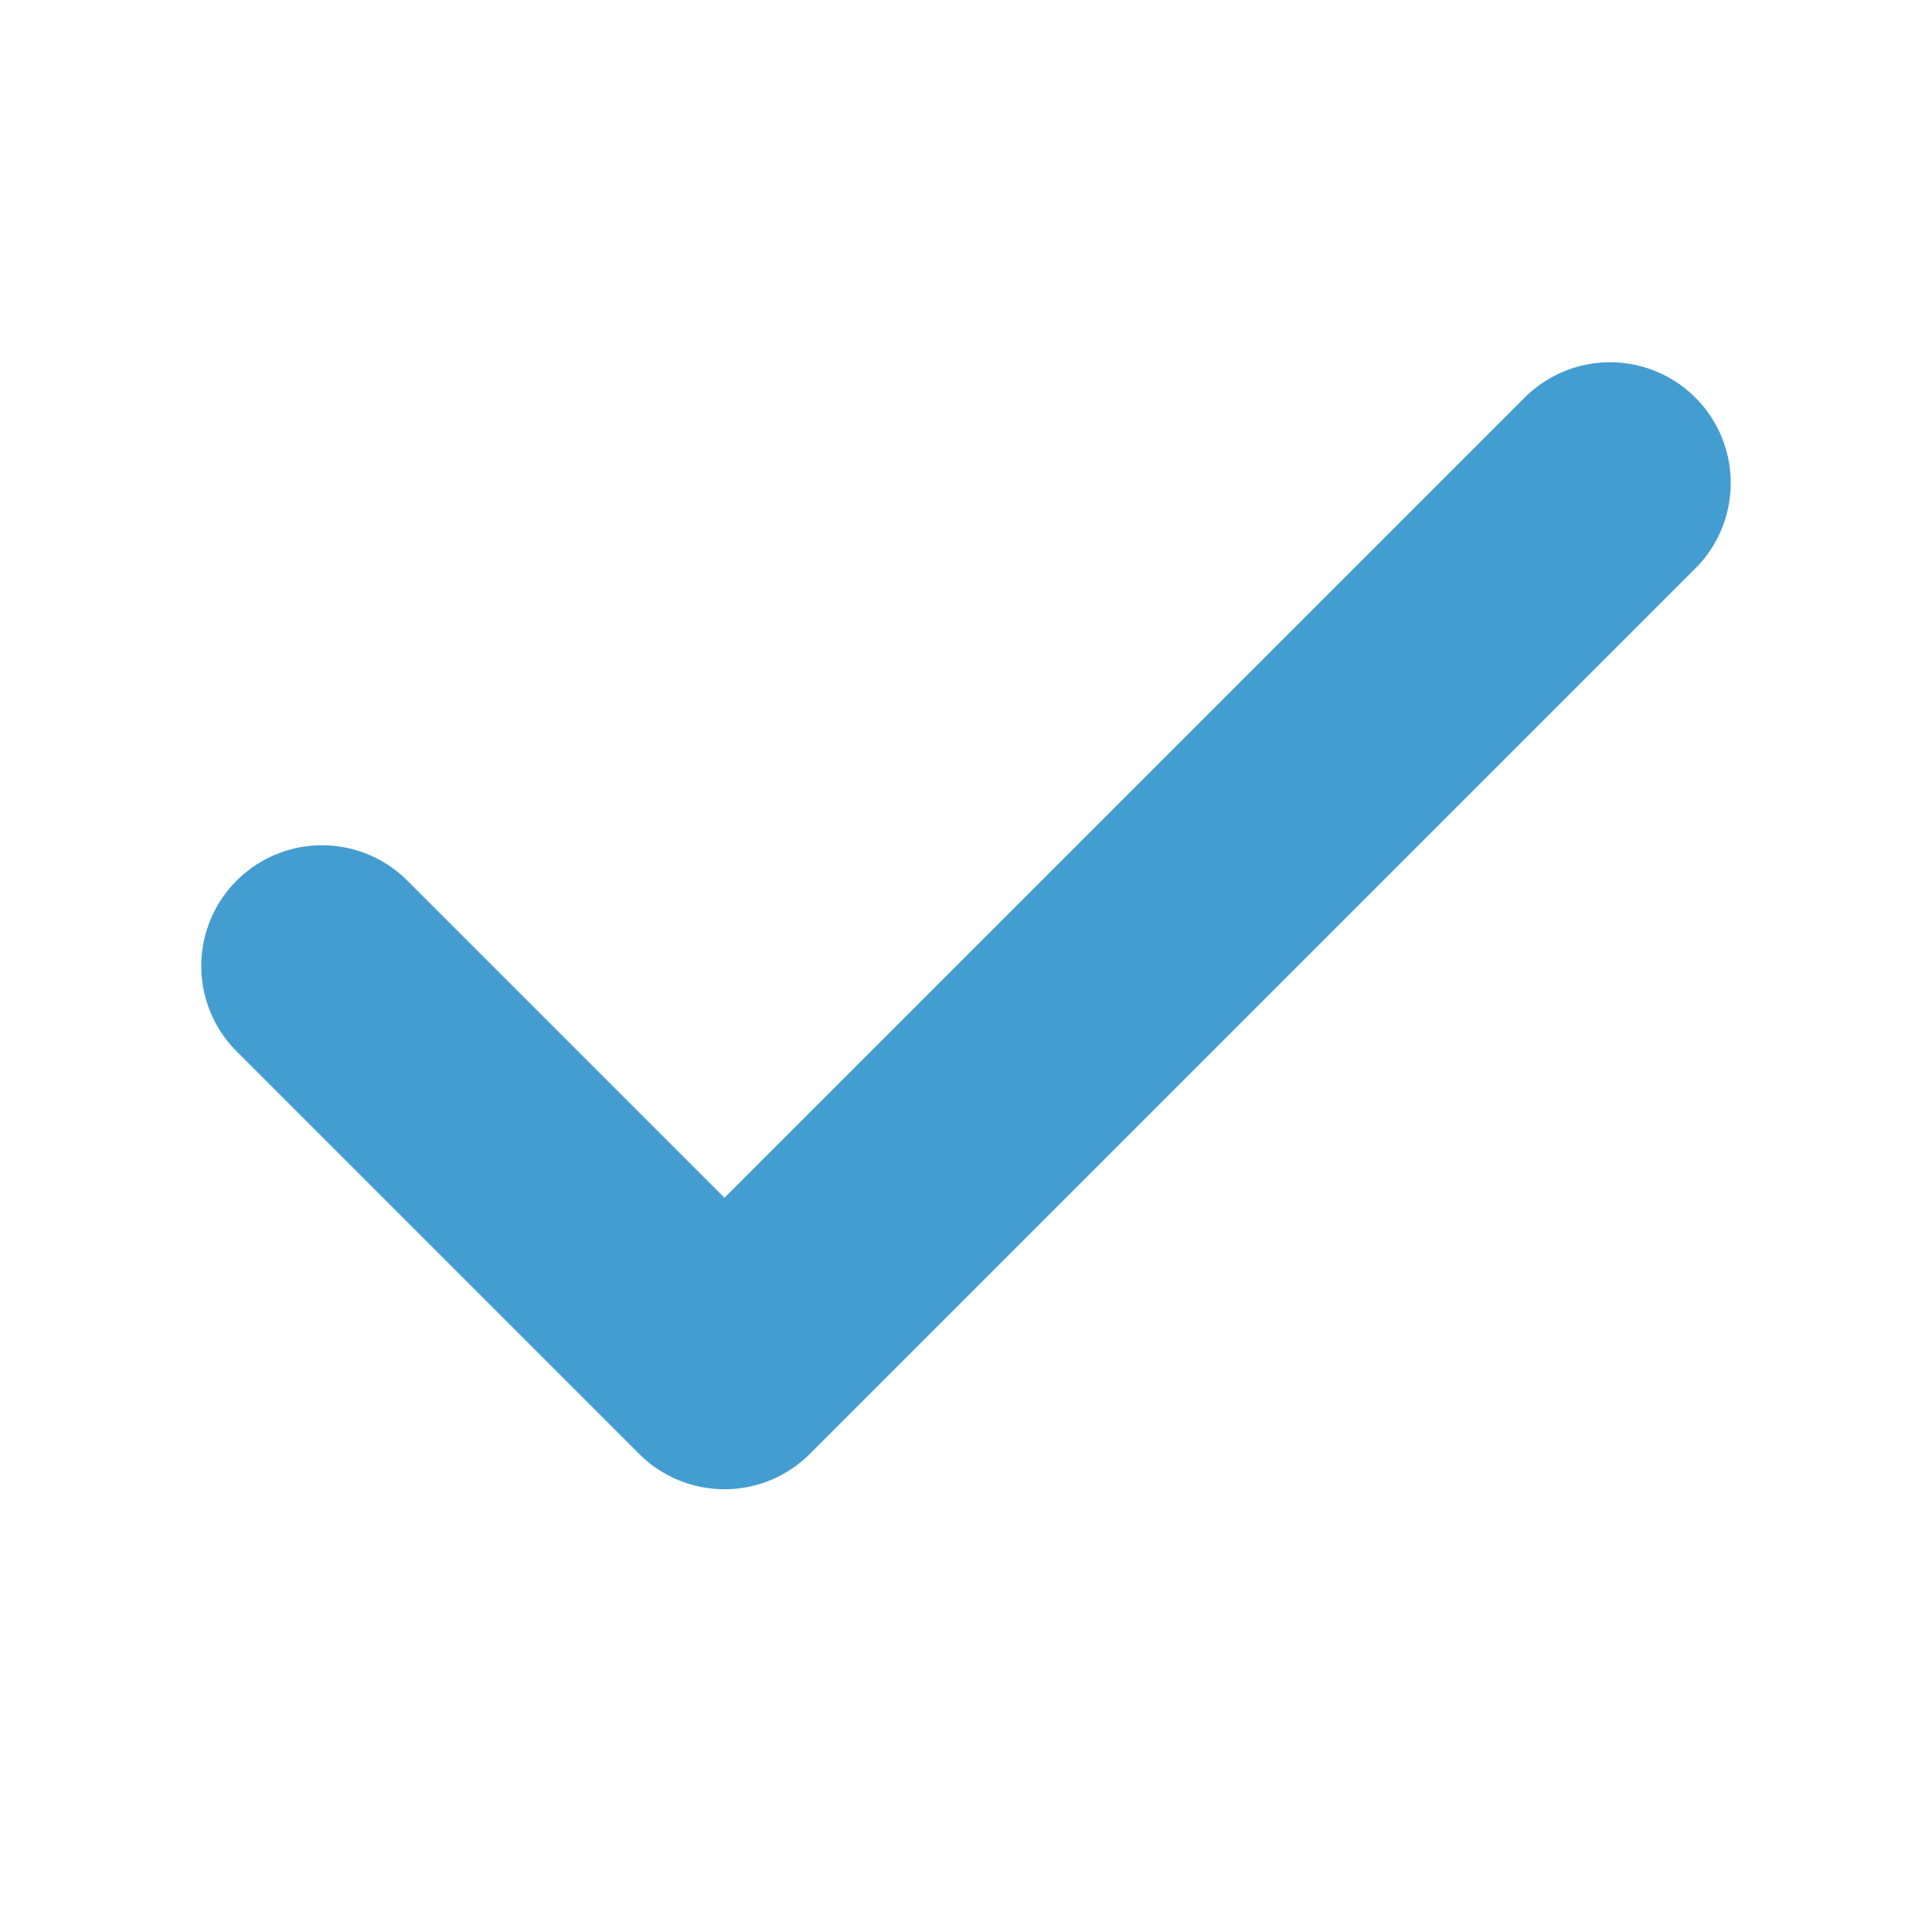
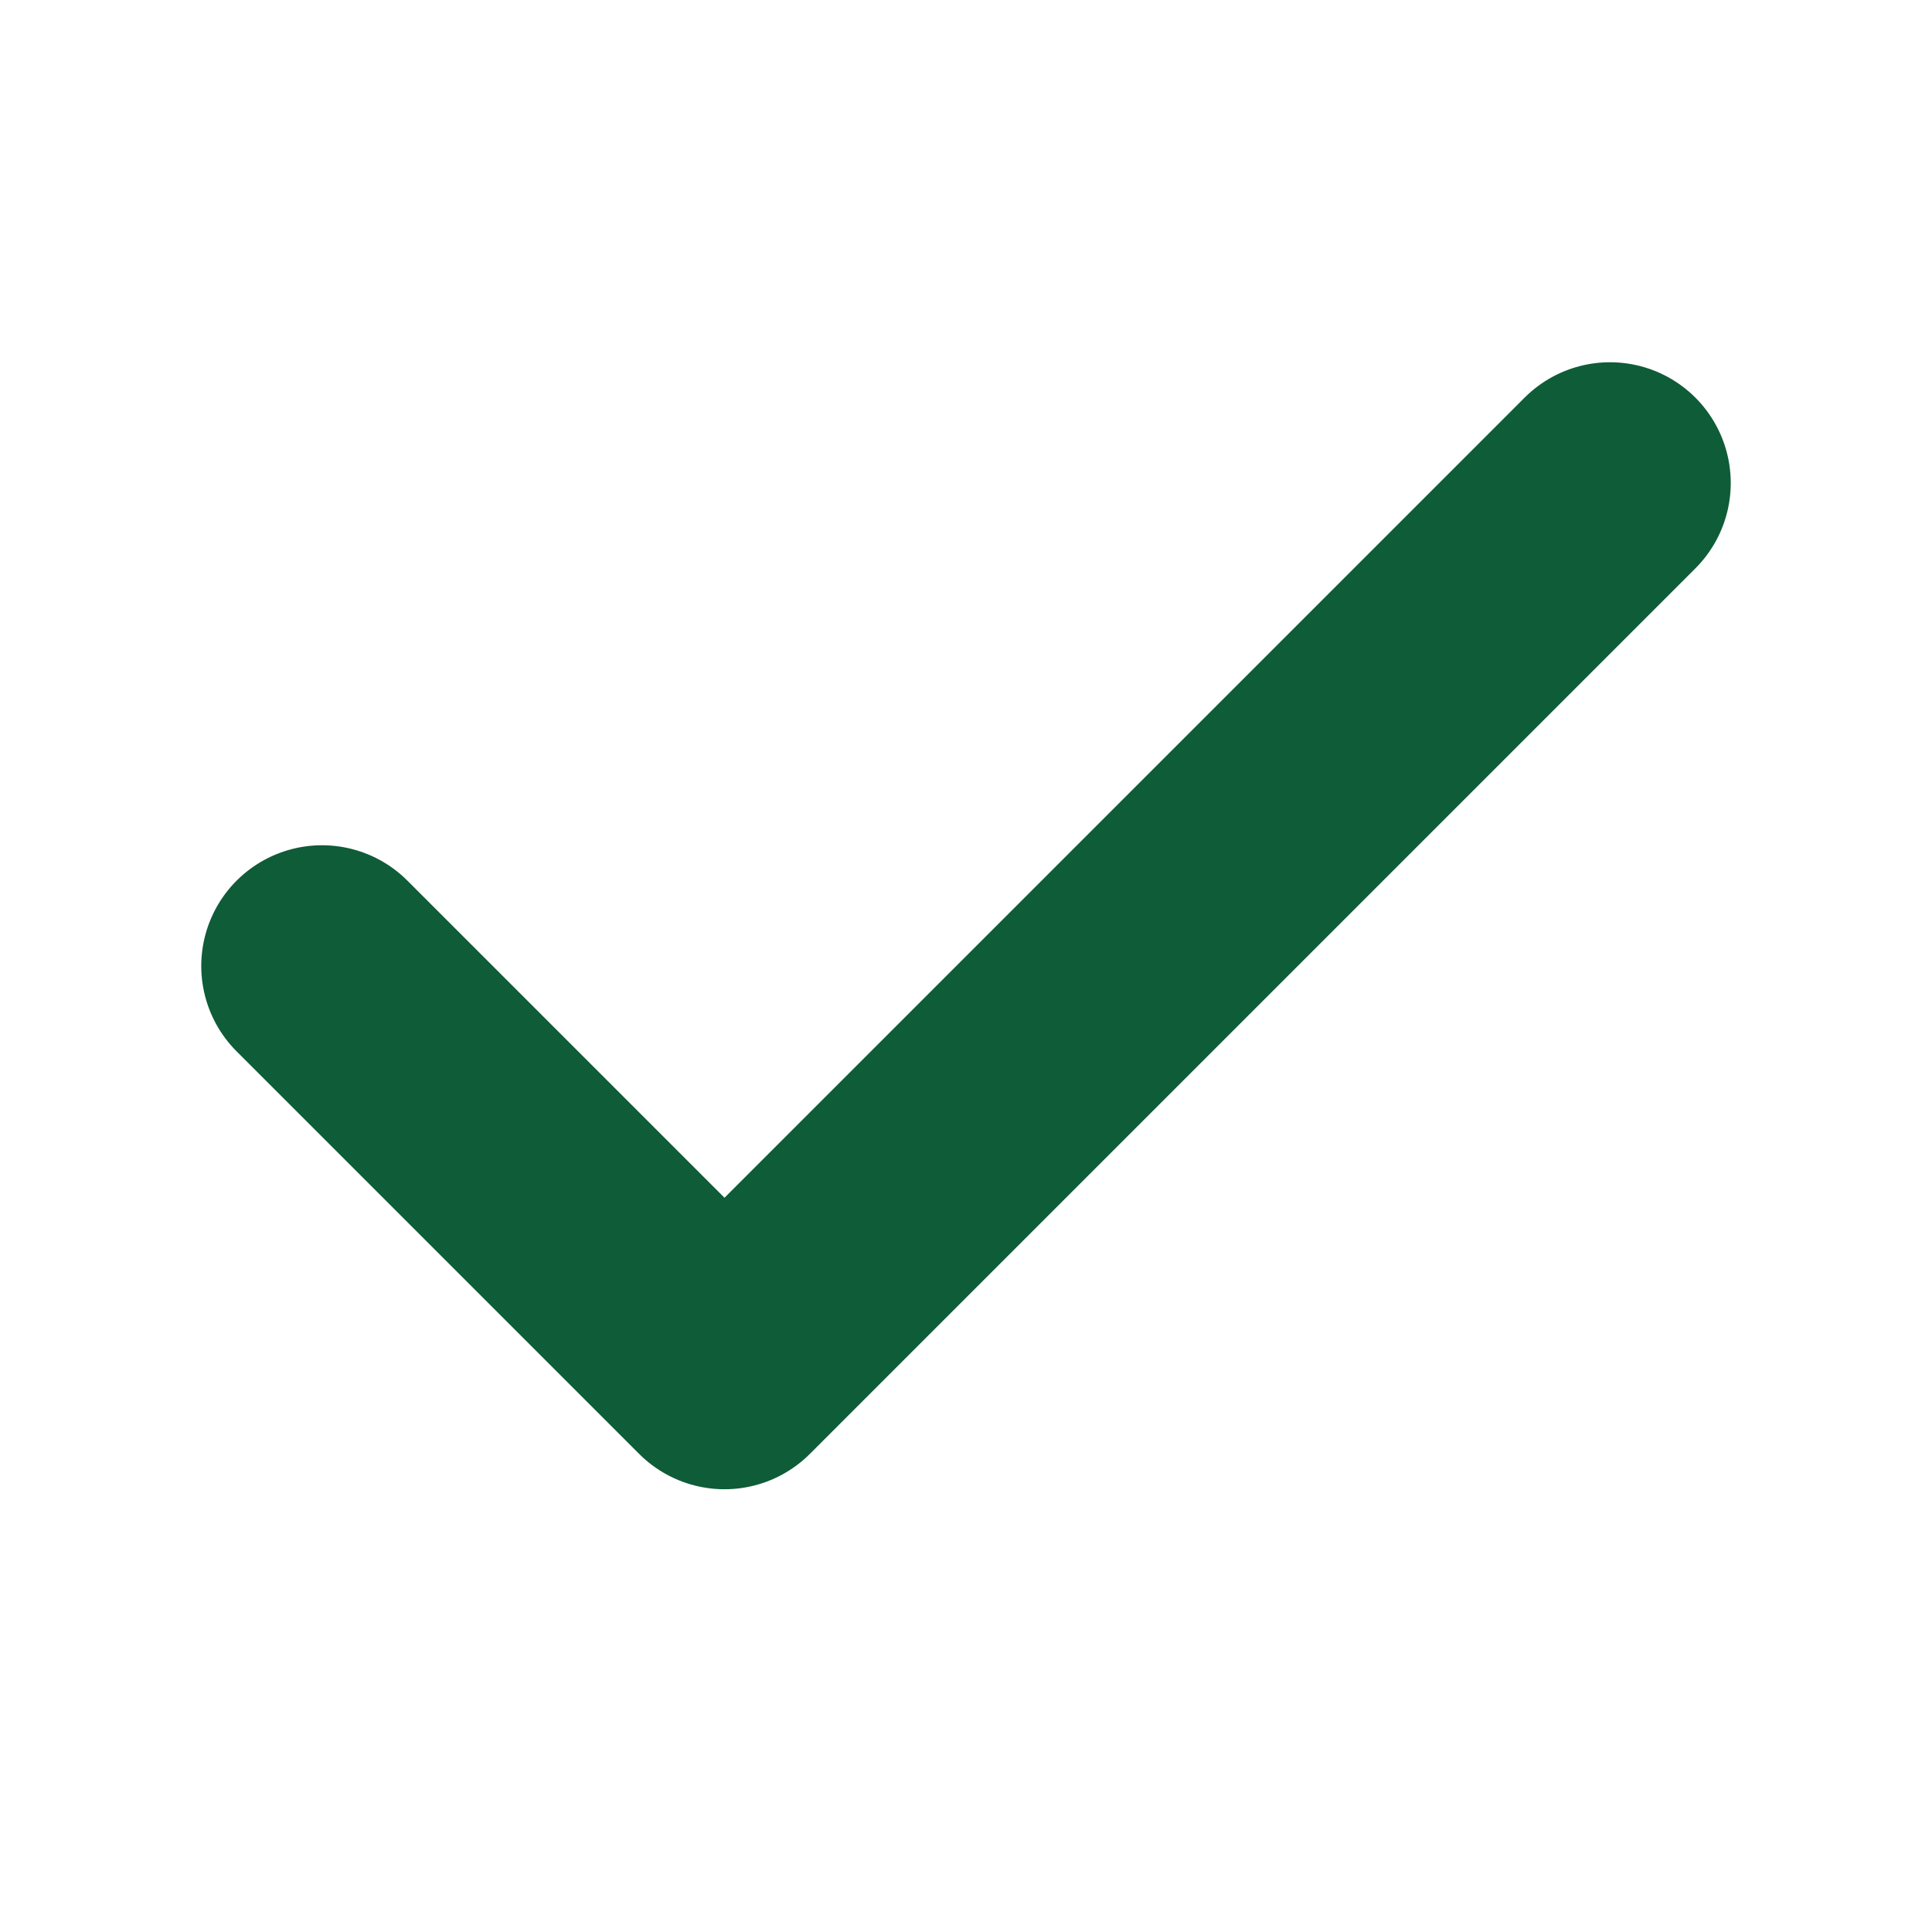
- <svg xmlns="http://www.w3.org/2000/svg" width="12" height="12" viewBox="0 0 24 24" fill="none" stroke="#449dd1" stroke-width="3" stroke-linecap="round" stroke-linejoin="round" class="lucide lucide-check-icon lucide-check">
+ <svg xmlns="http://www.w3.org/2000/svg" width="12" height="12" viewBox="0 0 24 24" fill="none" stroke="#0f5c38" stroke-width="3" stroke-linecap="round" stroke-linejoin="round" class="lucide lucide-check-icon lucide-check">
  <path d="M20 6 9 17l-5-5" />
</svg>
